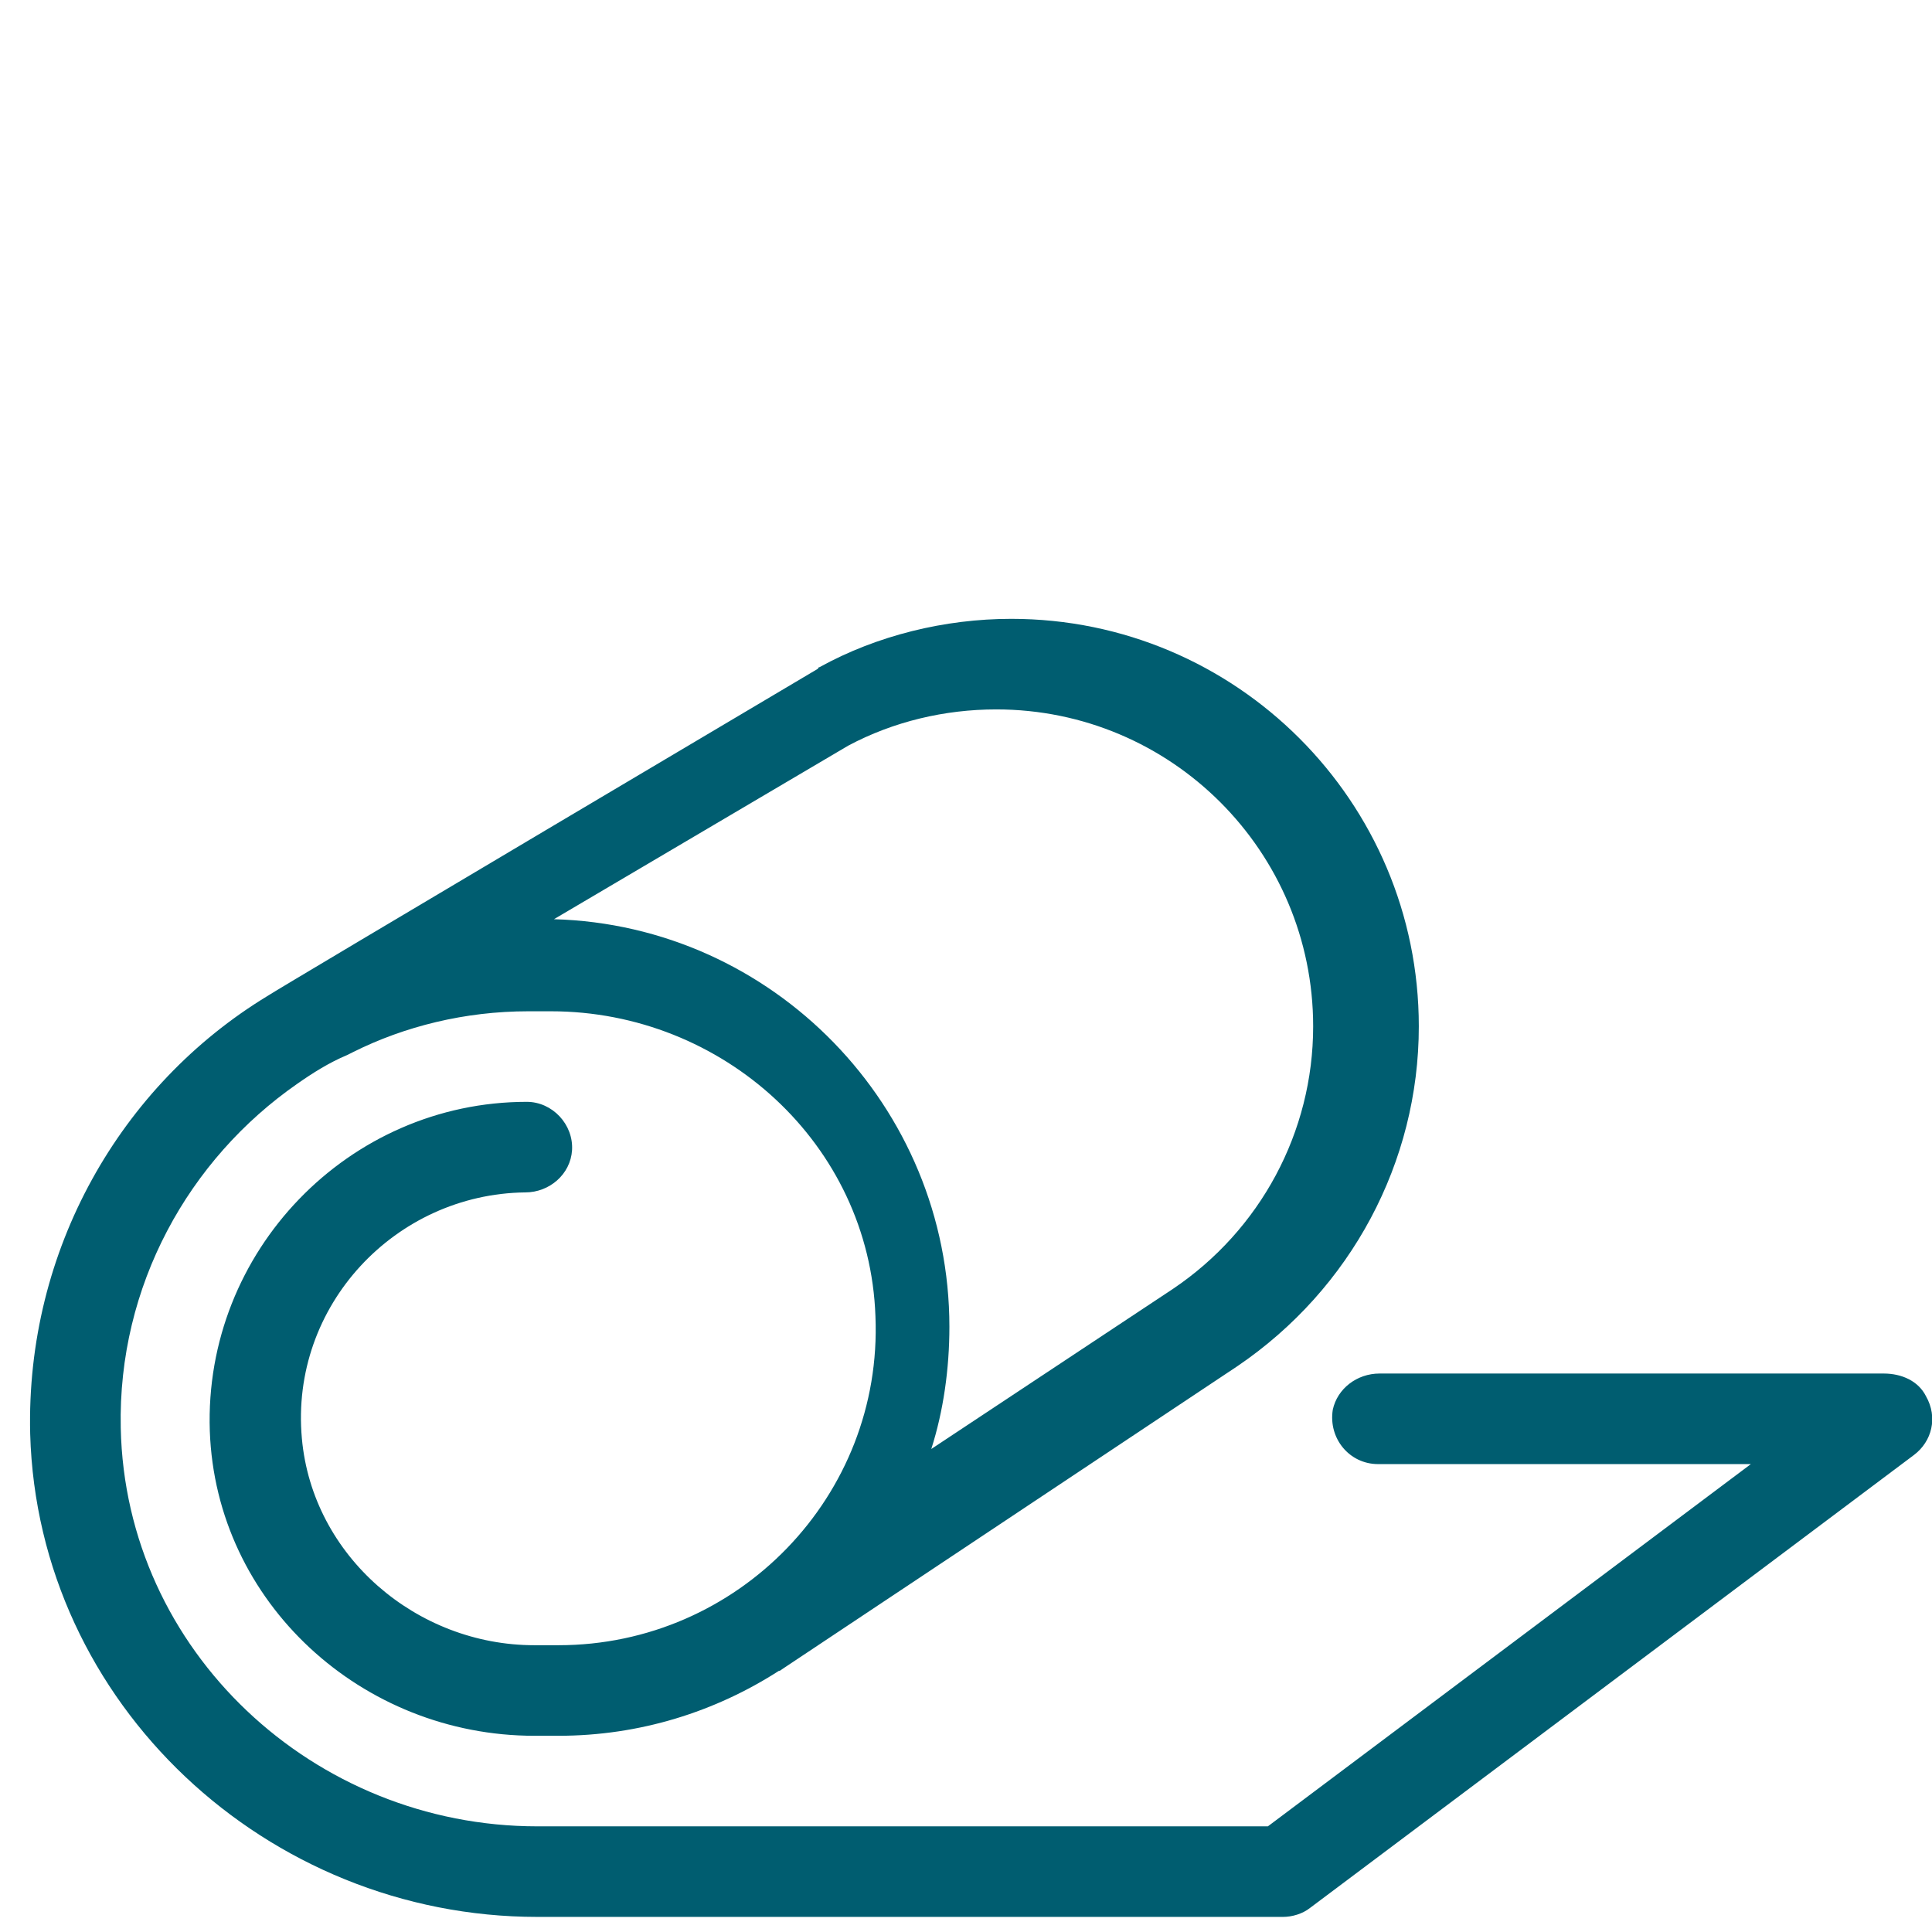
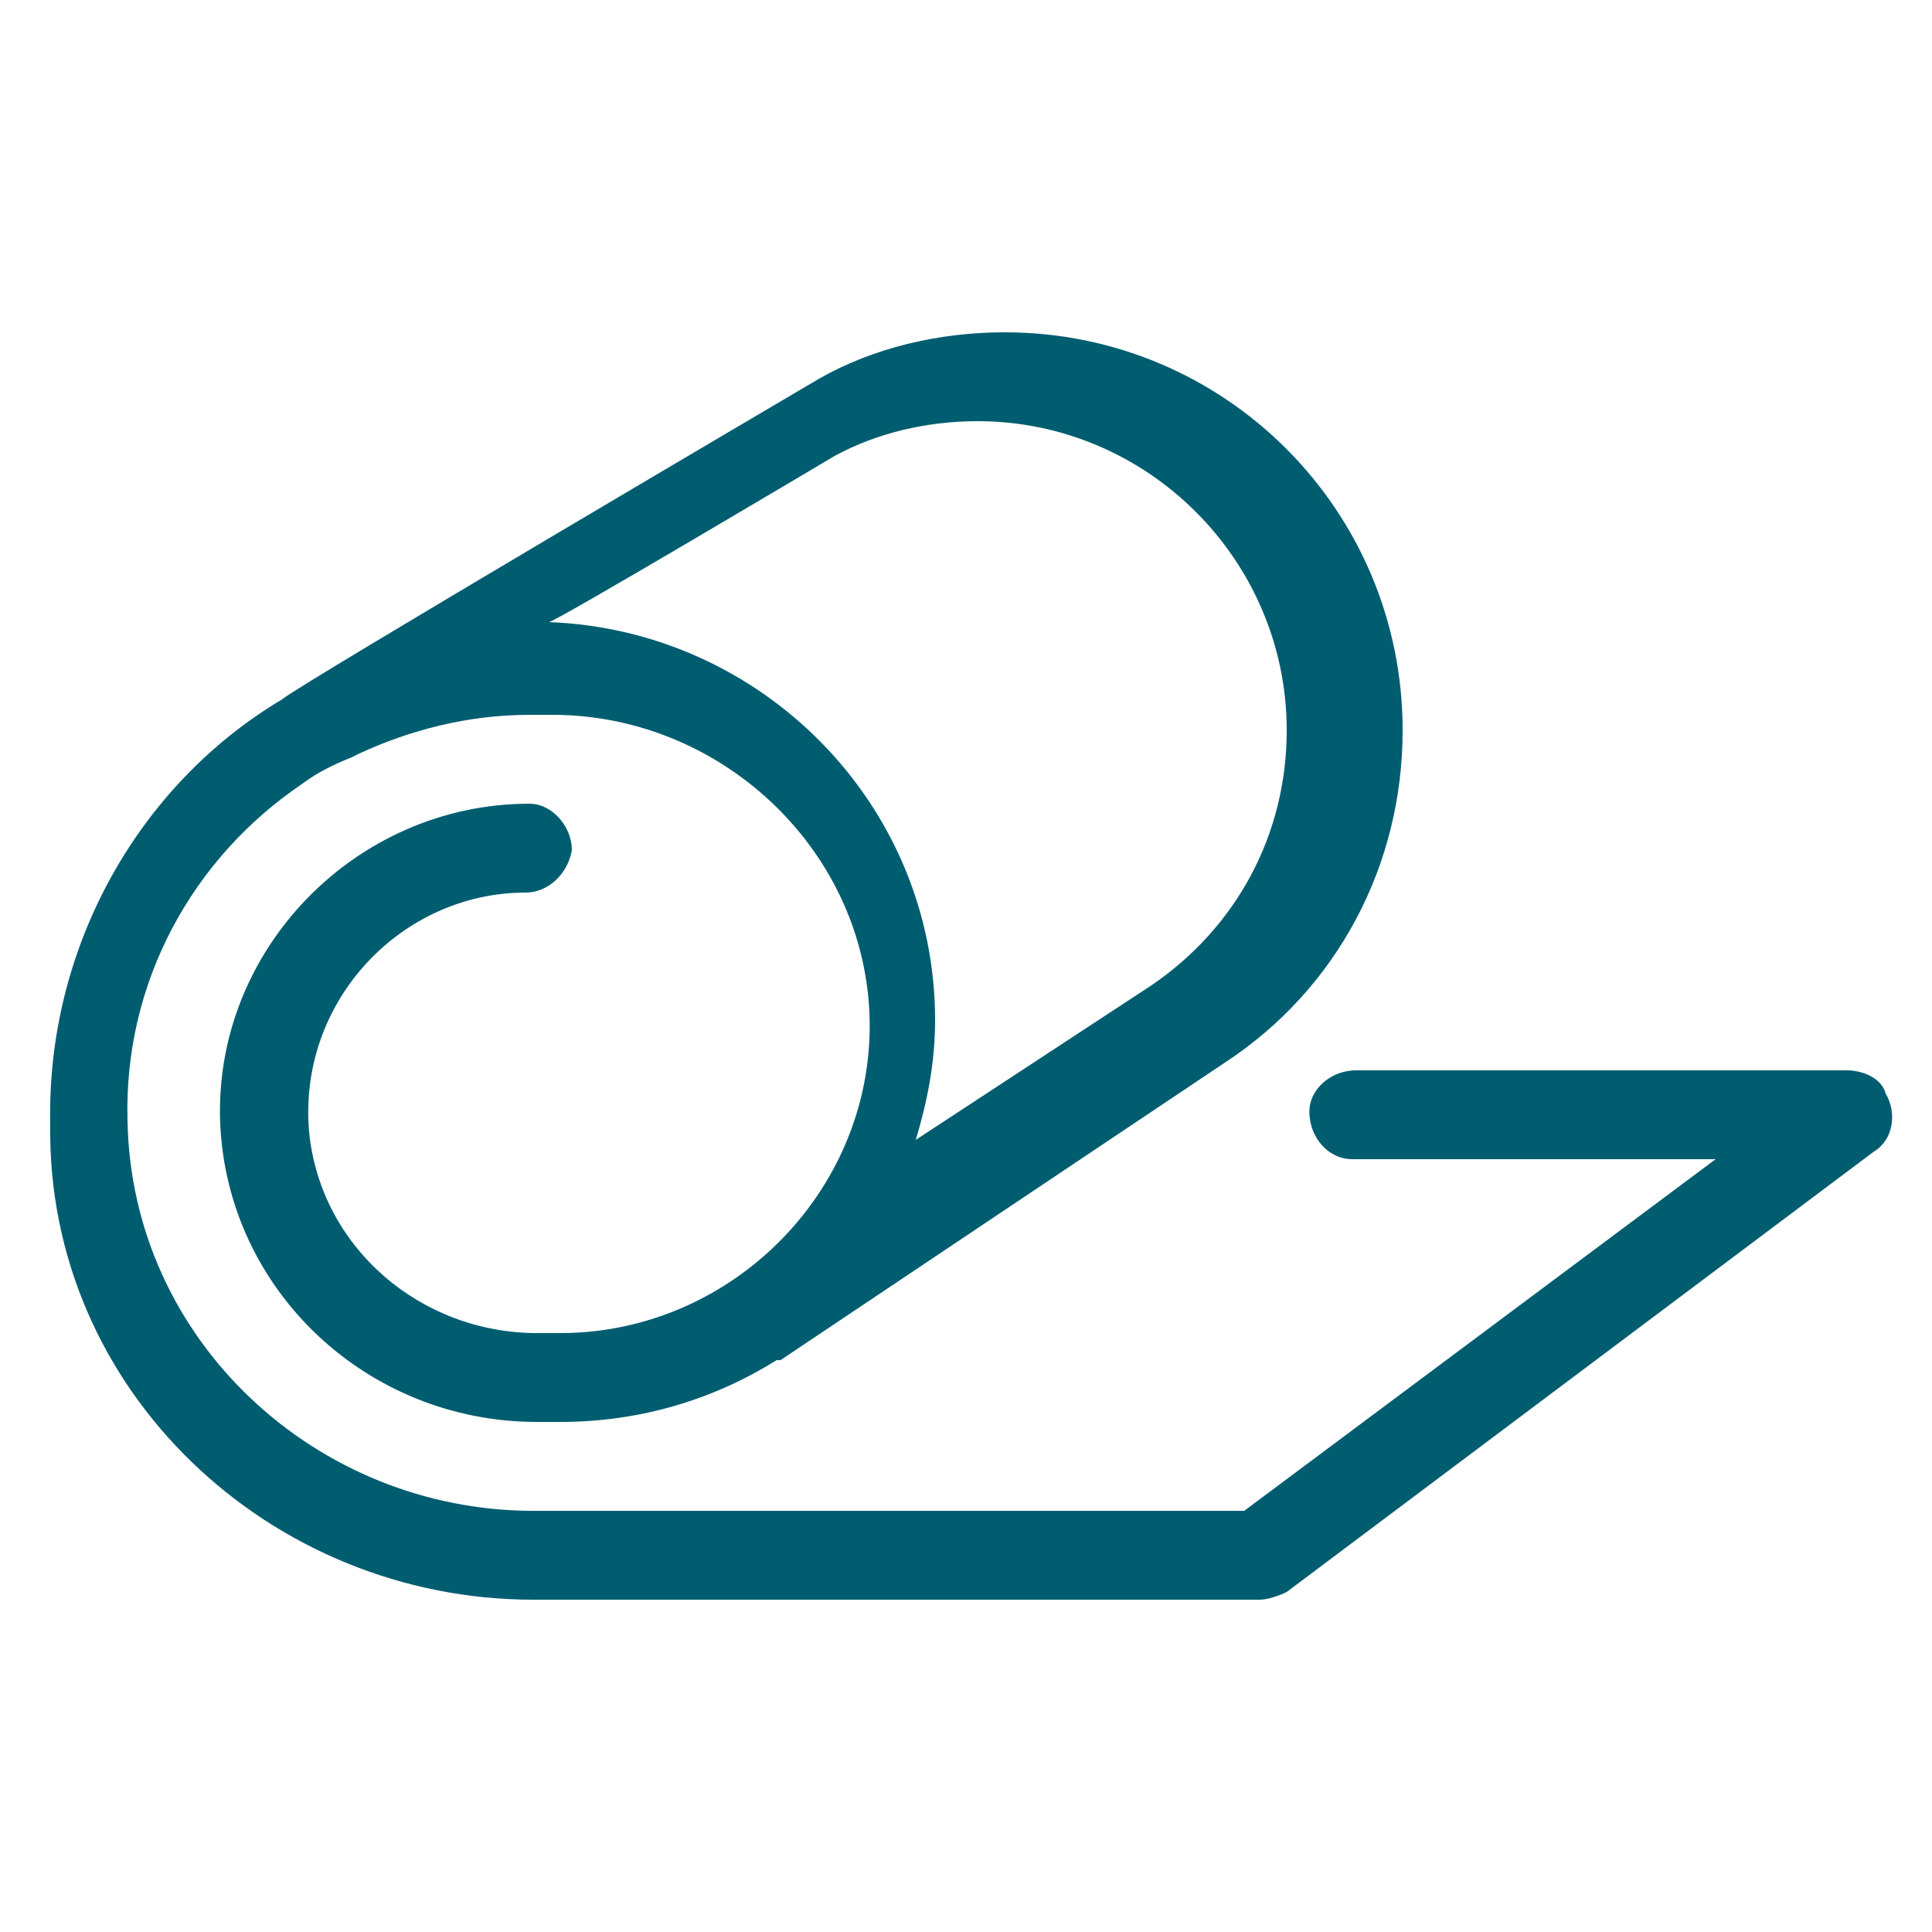
- <svg xmlns="http://www.w3.org/2000/svg" viewBox="0 0 64 64">
-   <defs>
-     <style>
-       .cls-1 {
-         fill: #005d70;
-         stroke-width: 0px;
-       }
-     </style>
-   </defs>
-   <path class="cls-1" d="M62.4,45.5h-16.7c-.75,0-1.4.5-1.55,1.2-.15.95.55,1.8,1.5,1.8h12.35l-16,12h-24.2c-7.4,0-13.65-5.8-13.8-13.2-.1-4.7,2.25-8.9,5.85-11.4.5-.35,1.05-.7,1.65-.95l.2-.1c1.7-.85,3.7-1.35,5.8-1.35h.75c5.7,0,10.55,4.4,10.75,10.1.25,5.95-4.55,10.9-10.5,10.9h-.8c-3.9,0-7.35-2.95-7.7-6.85-.4-4.4,3.1-8.1,7.4-8.15.8,0,1.5-.6,1.55-1.4.05-.85-.65-1.6-1.5-1.6-5.9,0-10.7,4.95-10.5,10.9.2,5.7,5.05,10.1,10.75,10.1h.8c2.7,0,5.2-.8,7.3-2.15.05,0,.1-.05.1-.05l15.1-10.05c3.75-2.55,6-6.75,6-11.25,0-7.45-6.05-13.5-13.5-13.5-2.2,0-4.45.55-6.35,1.6,0,0-.05,0-.05.05,0,0-17.8,10.55-18.25,10.85-4.85,2.95-8,8.4-7.85,14.5.25,8.95,7.85,16,16.8,16h24.7c.3,0,.65-.1.9-.3l20-15c.6-.45.8-1.25.4-1.95-.25-.5-.8-.75-1.4-.75ZM28.1,24.7c1.5-.8,3.2-1.2,4.9-1.2,5.8,0,10.5,4.7,10.5,10.5,0,3.5-1.75,6.75-4.65,8.7l-8,5.3c.4-1.25.6-2.65.6-4.05,0-7.3-5.85-13.3-13.1-13.5l9.75-5.75Z" />
+ <svg xmlns="http://www.w3.org/2000/svg" viewBox="0 0 50 50">
+   <style type="text/css">
+ 	.st0{fill:#005D70;}
+ </style>
+   <path class="st0" d="M47.8,27.7H35.1c-0.6,0-1.1,0.4-1.2,0.9C33.8,29.3,34.3,30,35,30h9.4l-12.2,9.1H13.8C8.2,39.1,3.4,34.7,3.3,29  c-0.1-3.6,1.7-6.8,4.5-8.7c0.4-0.3,0.8-0.5,1.3-0.7l0.2-0.1c1.3-0.6,2.8-1,4.4-1h0.6c4.3,0,8,3.4,8.2,7.7c0.2,4.5-3.5,8.3-8,8.3  h-0.6c-3,0-5.6-2.2-5.9-5.2c-0.3-3.4,2.4-6.2,5.6-6.2c0.6,0,1.1-0.5,1.2-1.1c0-0.6-0.5-1.2-1.1-1.2c-4.5,0-8.2,3.8-8,8.3  c0.2,4.3,3.8,7.7,8.2,7.7h0.6c2.1,0,4-0.6,5.6-1.6c0,0,0.1,0,0.1,0l11.5-7.7c2.9-1.9,4.6-5.1,4.6-8.6c0-5.7-4.6-10.3-10.3-10.3  c-1.7,0-3.4,0.4-4.8,1.2c0,0,0,0,0,0c0,0-13.6,8-13.9,8.3c-3.7,2.2-6.1,6.4-6,11C1.2,36,7,41.4,13.8,41.4h18.8  c0.2,0,0.5-0.1,0.7-0.2l15.2-11.4c0.5-0.3,0.6-1,0.3-1.5C48.7,27.9,48.2,27.7,47.8,27.7z M21.6,11.8c1.1-0.6,2.4-0.9,3.7-0.9  c4.4,0,8,3.6,8,8c0,2.7-1.3,5.1-3.5,6.6l-6.1,4c0.3-1,0.5-2,0.5-3.1c0-5.6-4.5-10.1-10-10.3C14.2,16.2,21.6,11.8,21.6,11.8z" />
</svg>
